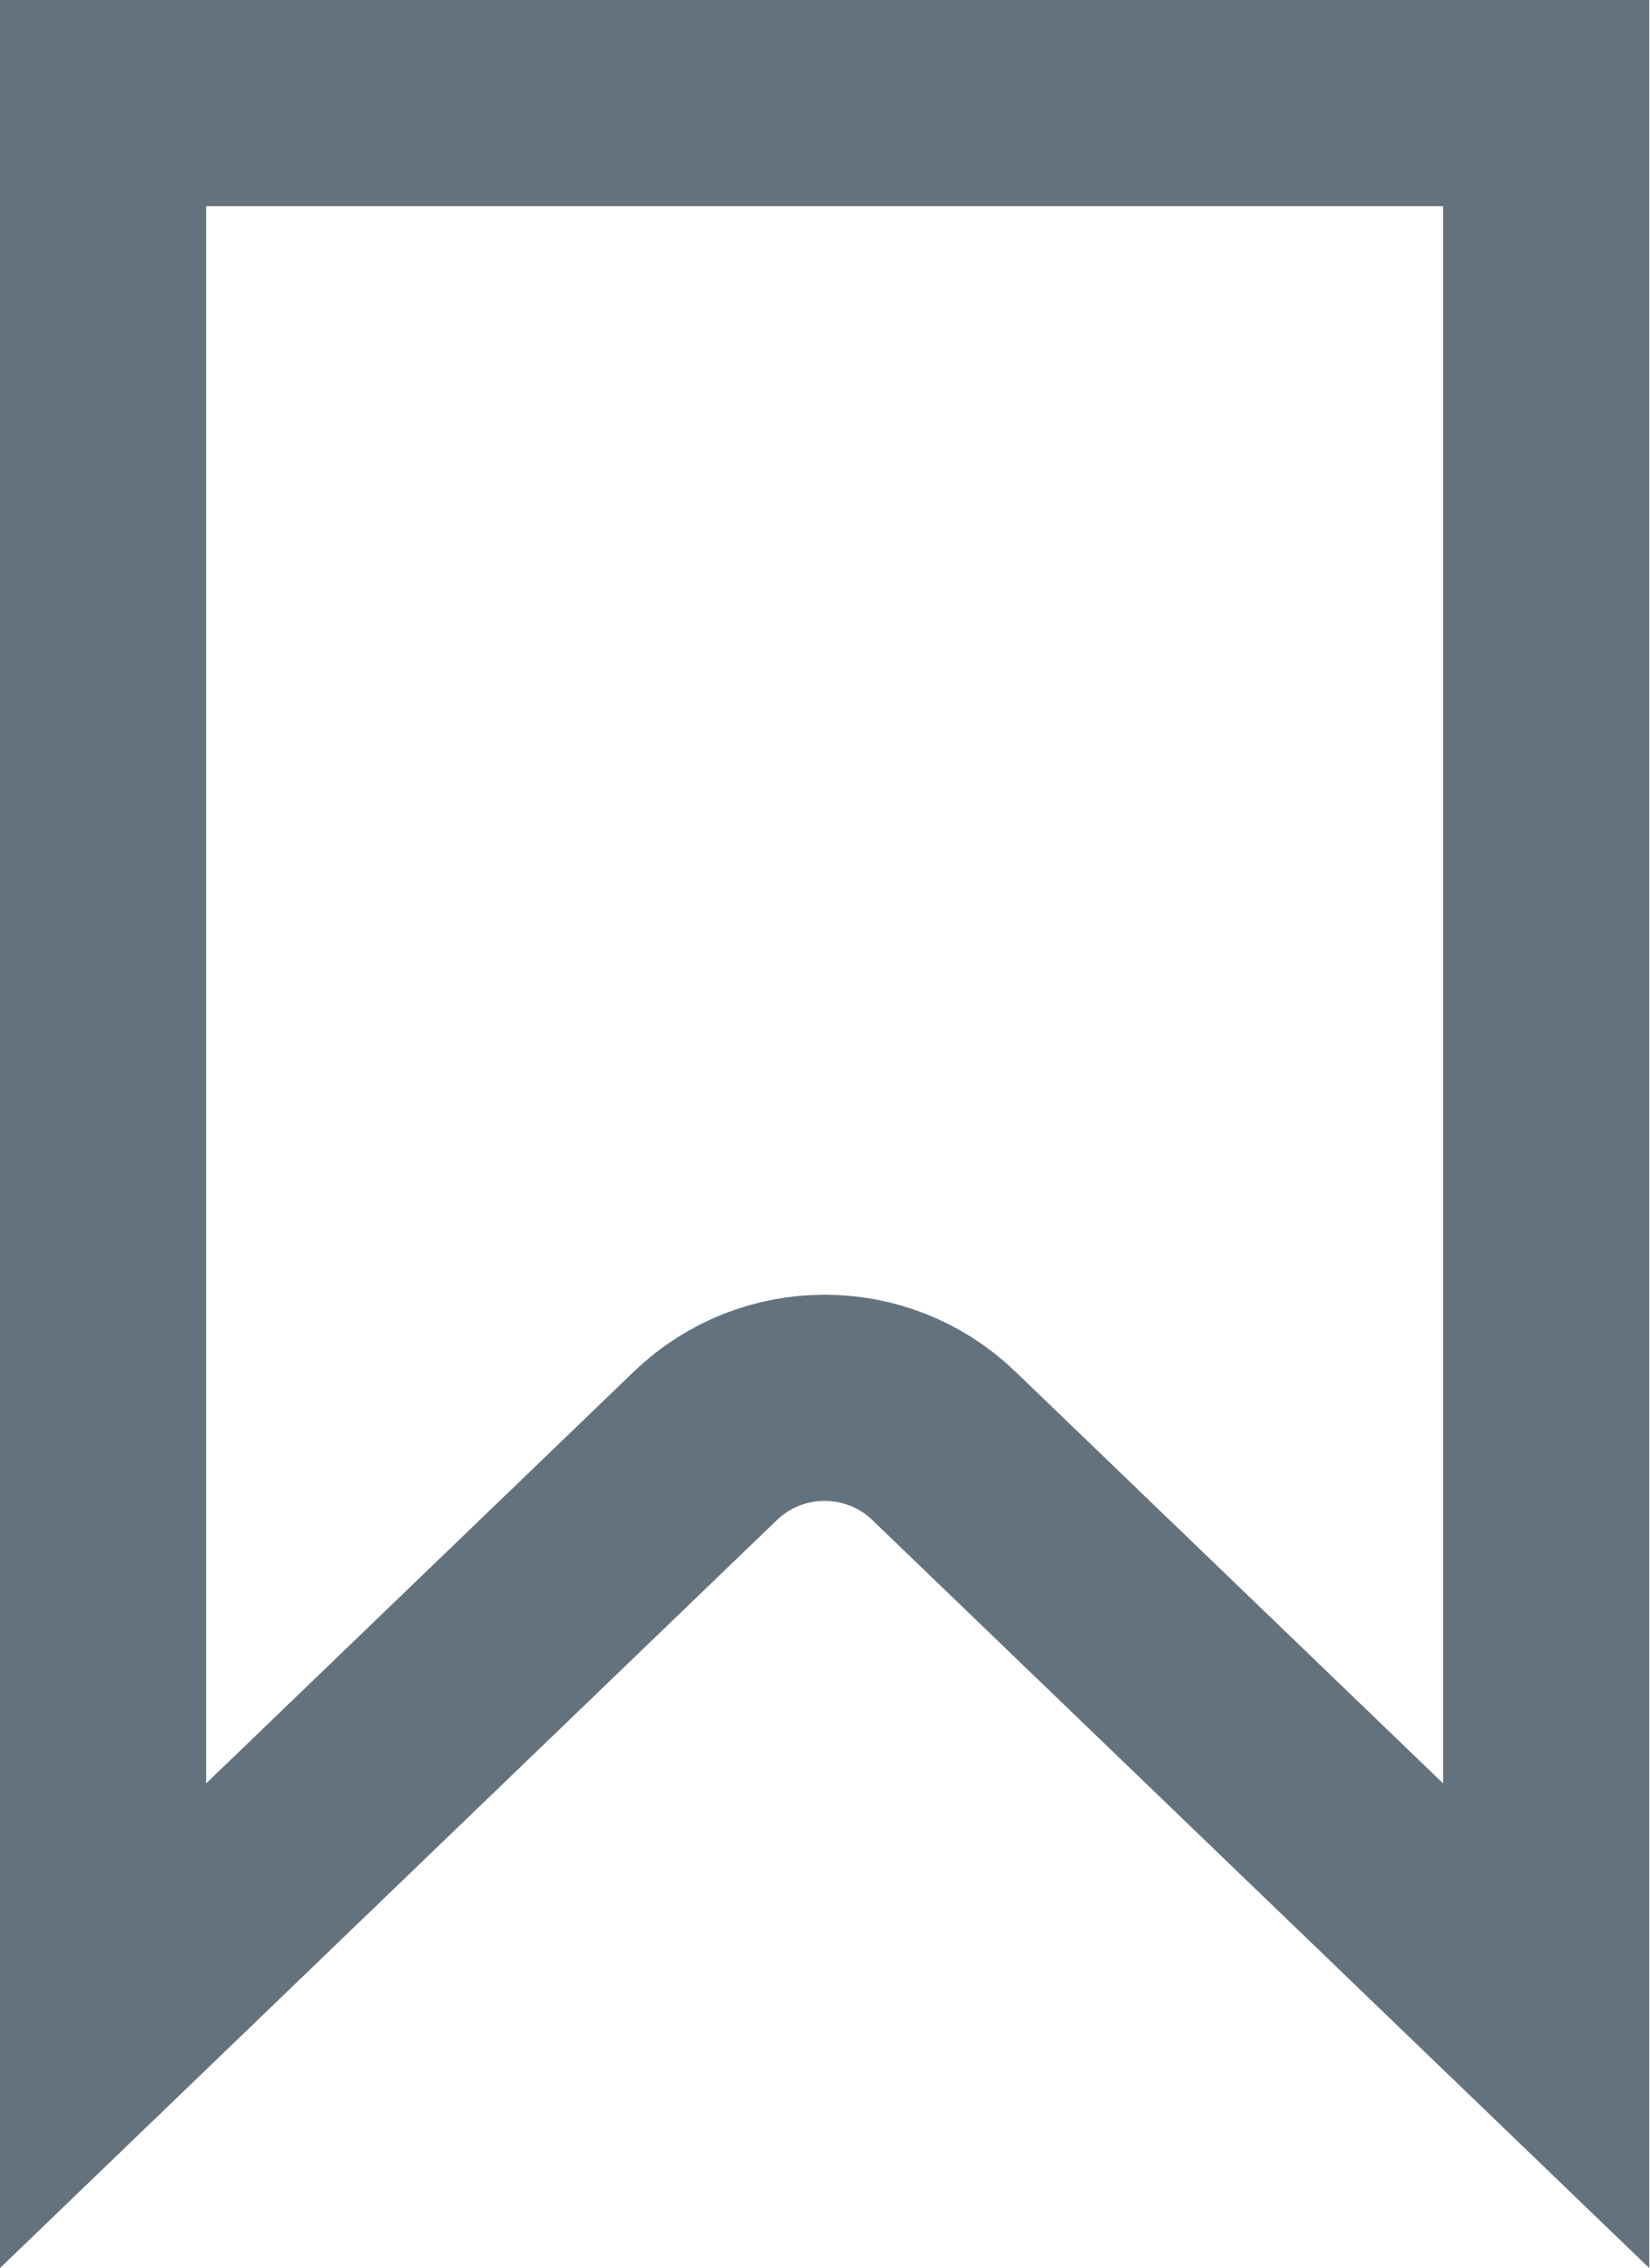
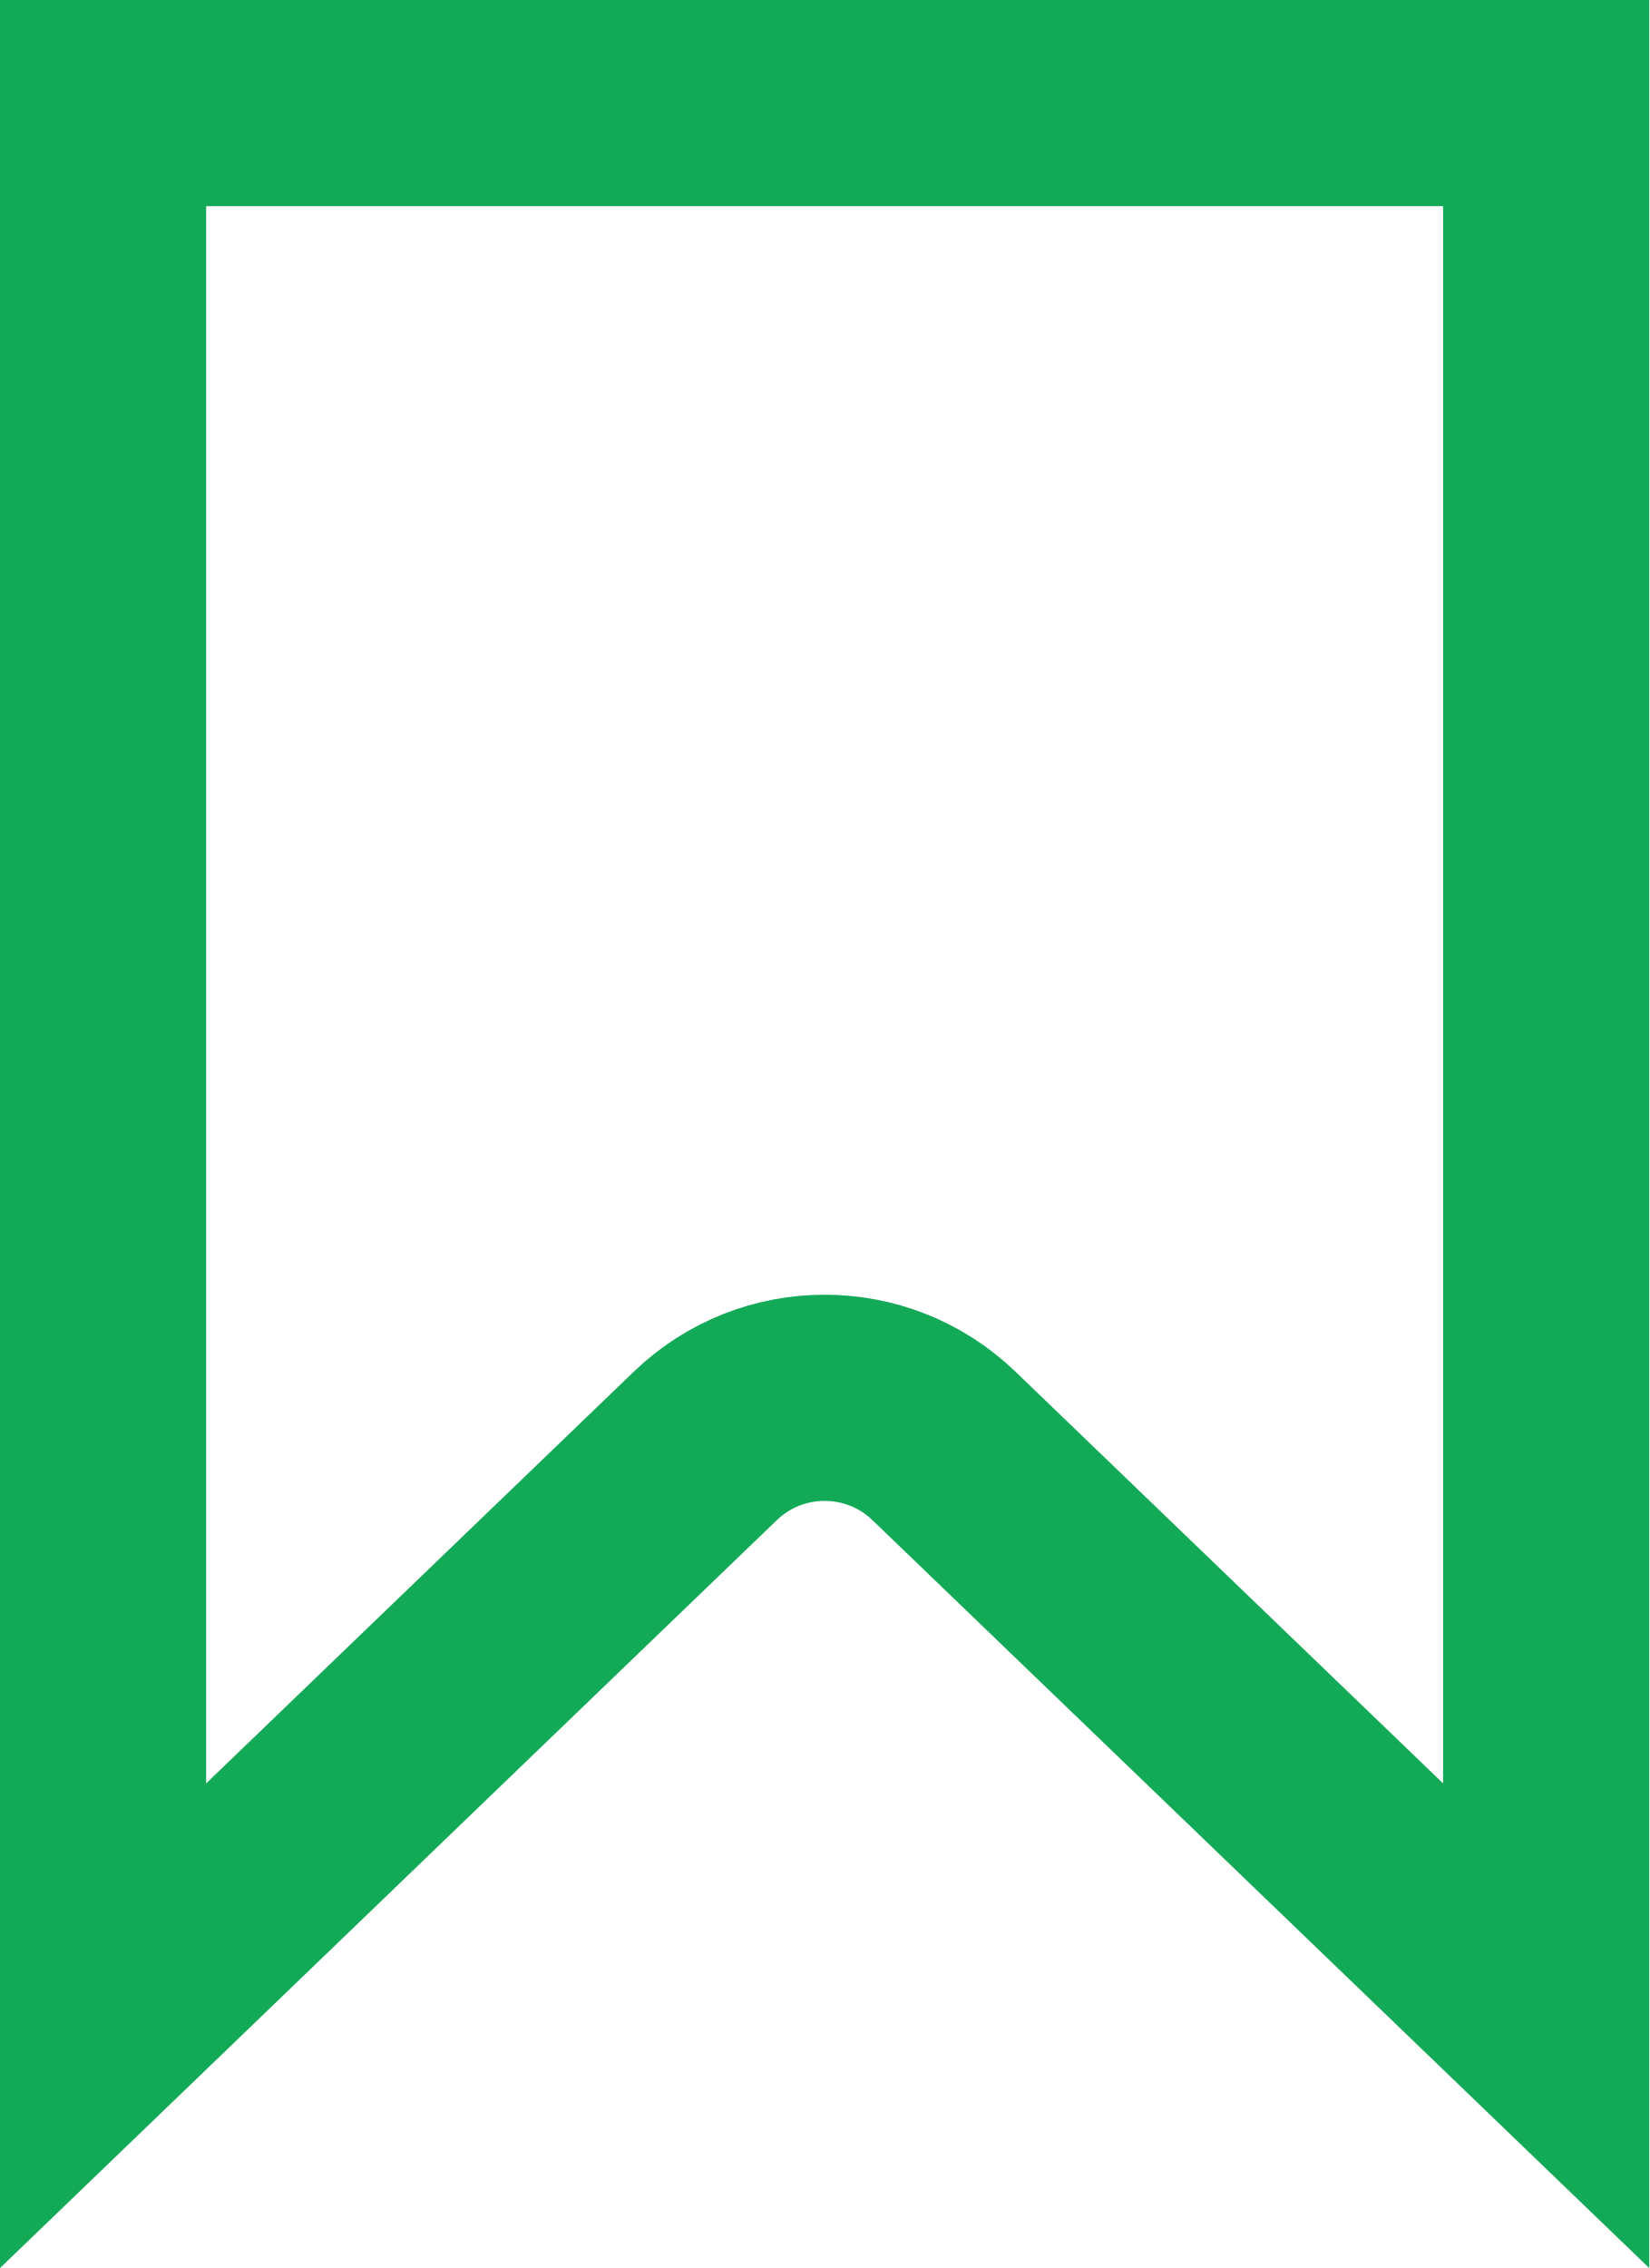
<svg xmlns="http://www.w3.org/2000/svg" width="8" height="11" viewBox="0 0 8 11" fill="none">
-   <path d="M0.5 9.825V0.5H7.5V9.825L4.578 7.012C4.255 6.702 3.745 6.702 3.422 7.012L0.5 9.825Z" stroke="#64727D" />
+   <path d="M0.5 9.825V0.5H7.5V9.825L4.578 7.012C4.255 6.702 3.745 6.702 3.422 7.012L0.5 9.825Z" stroke="#13aa57" />
</svg>
